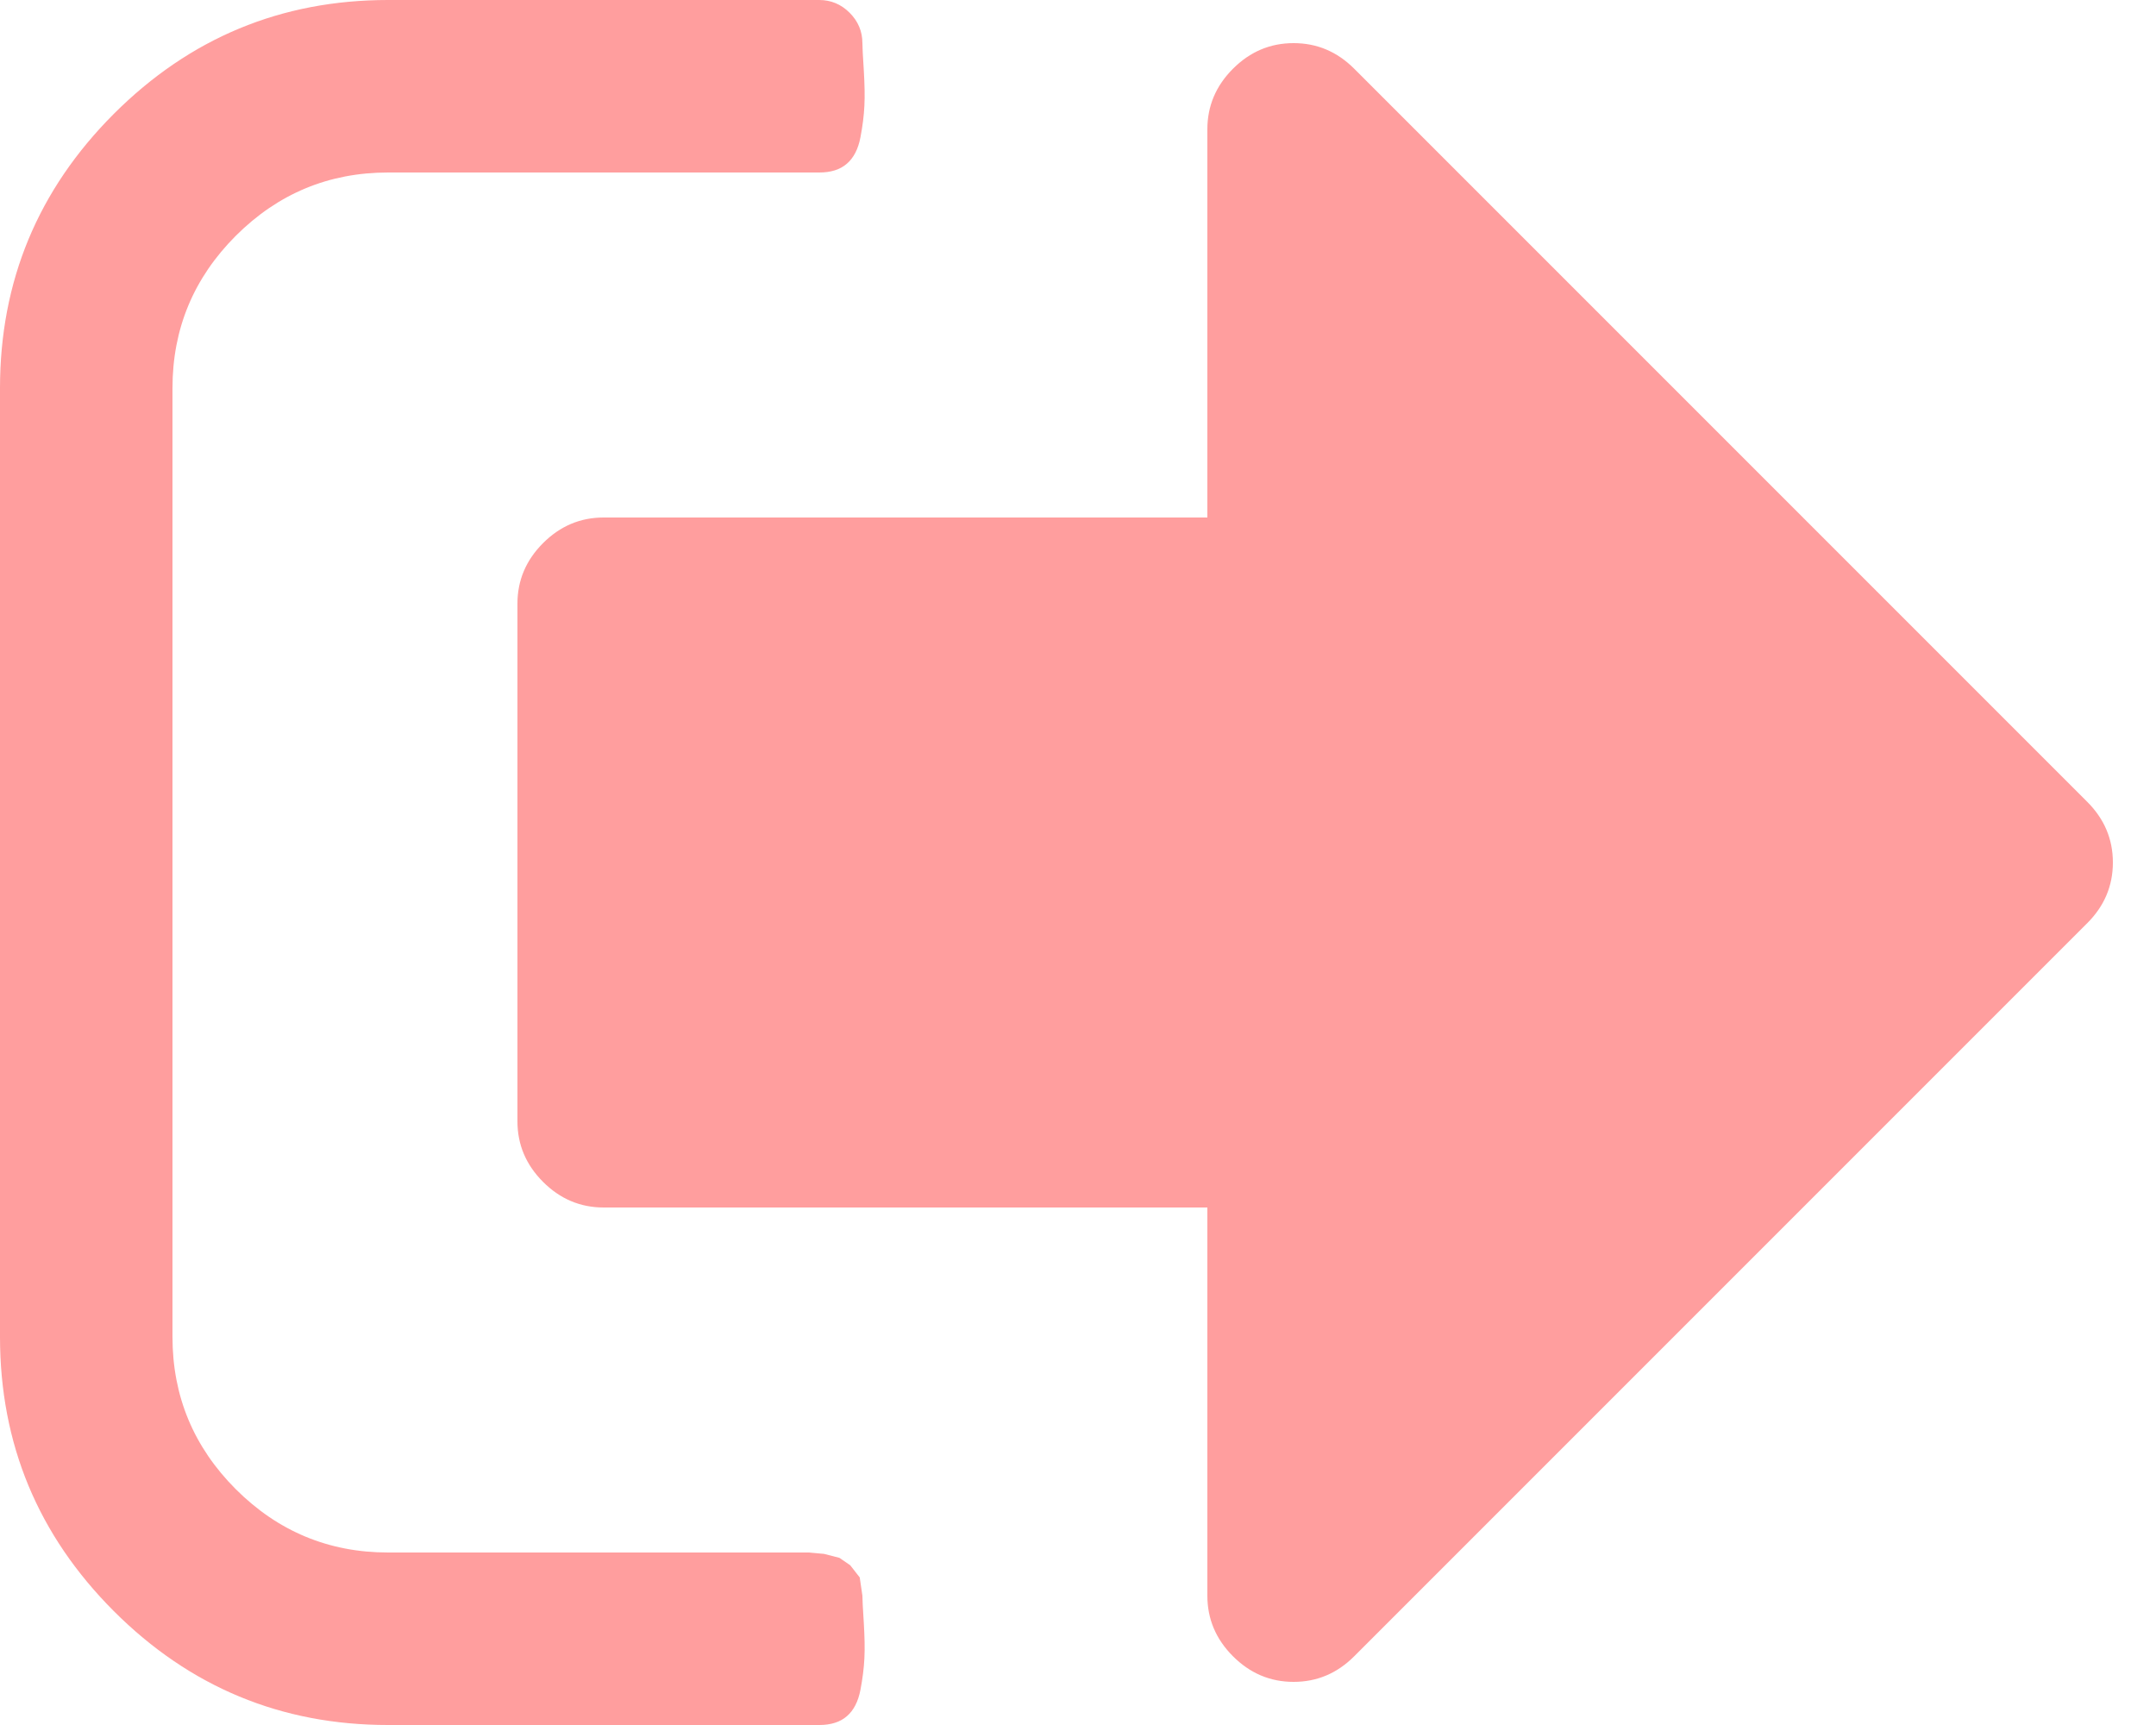
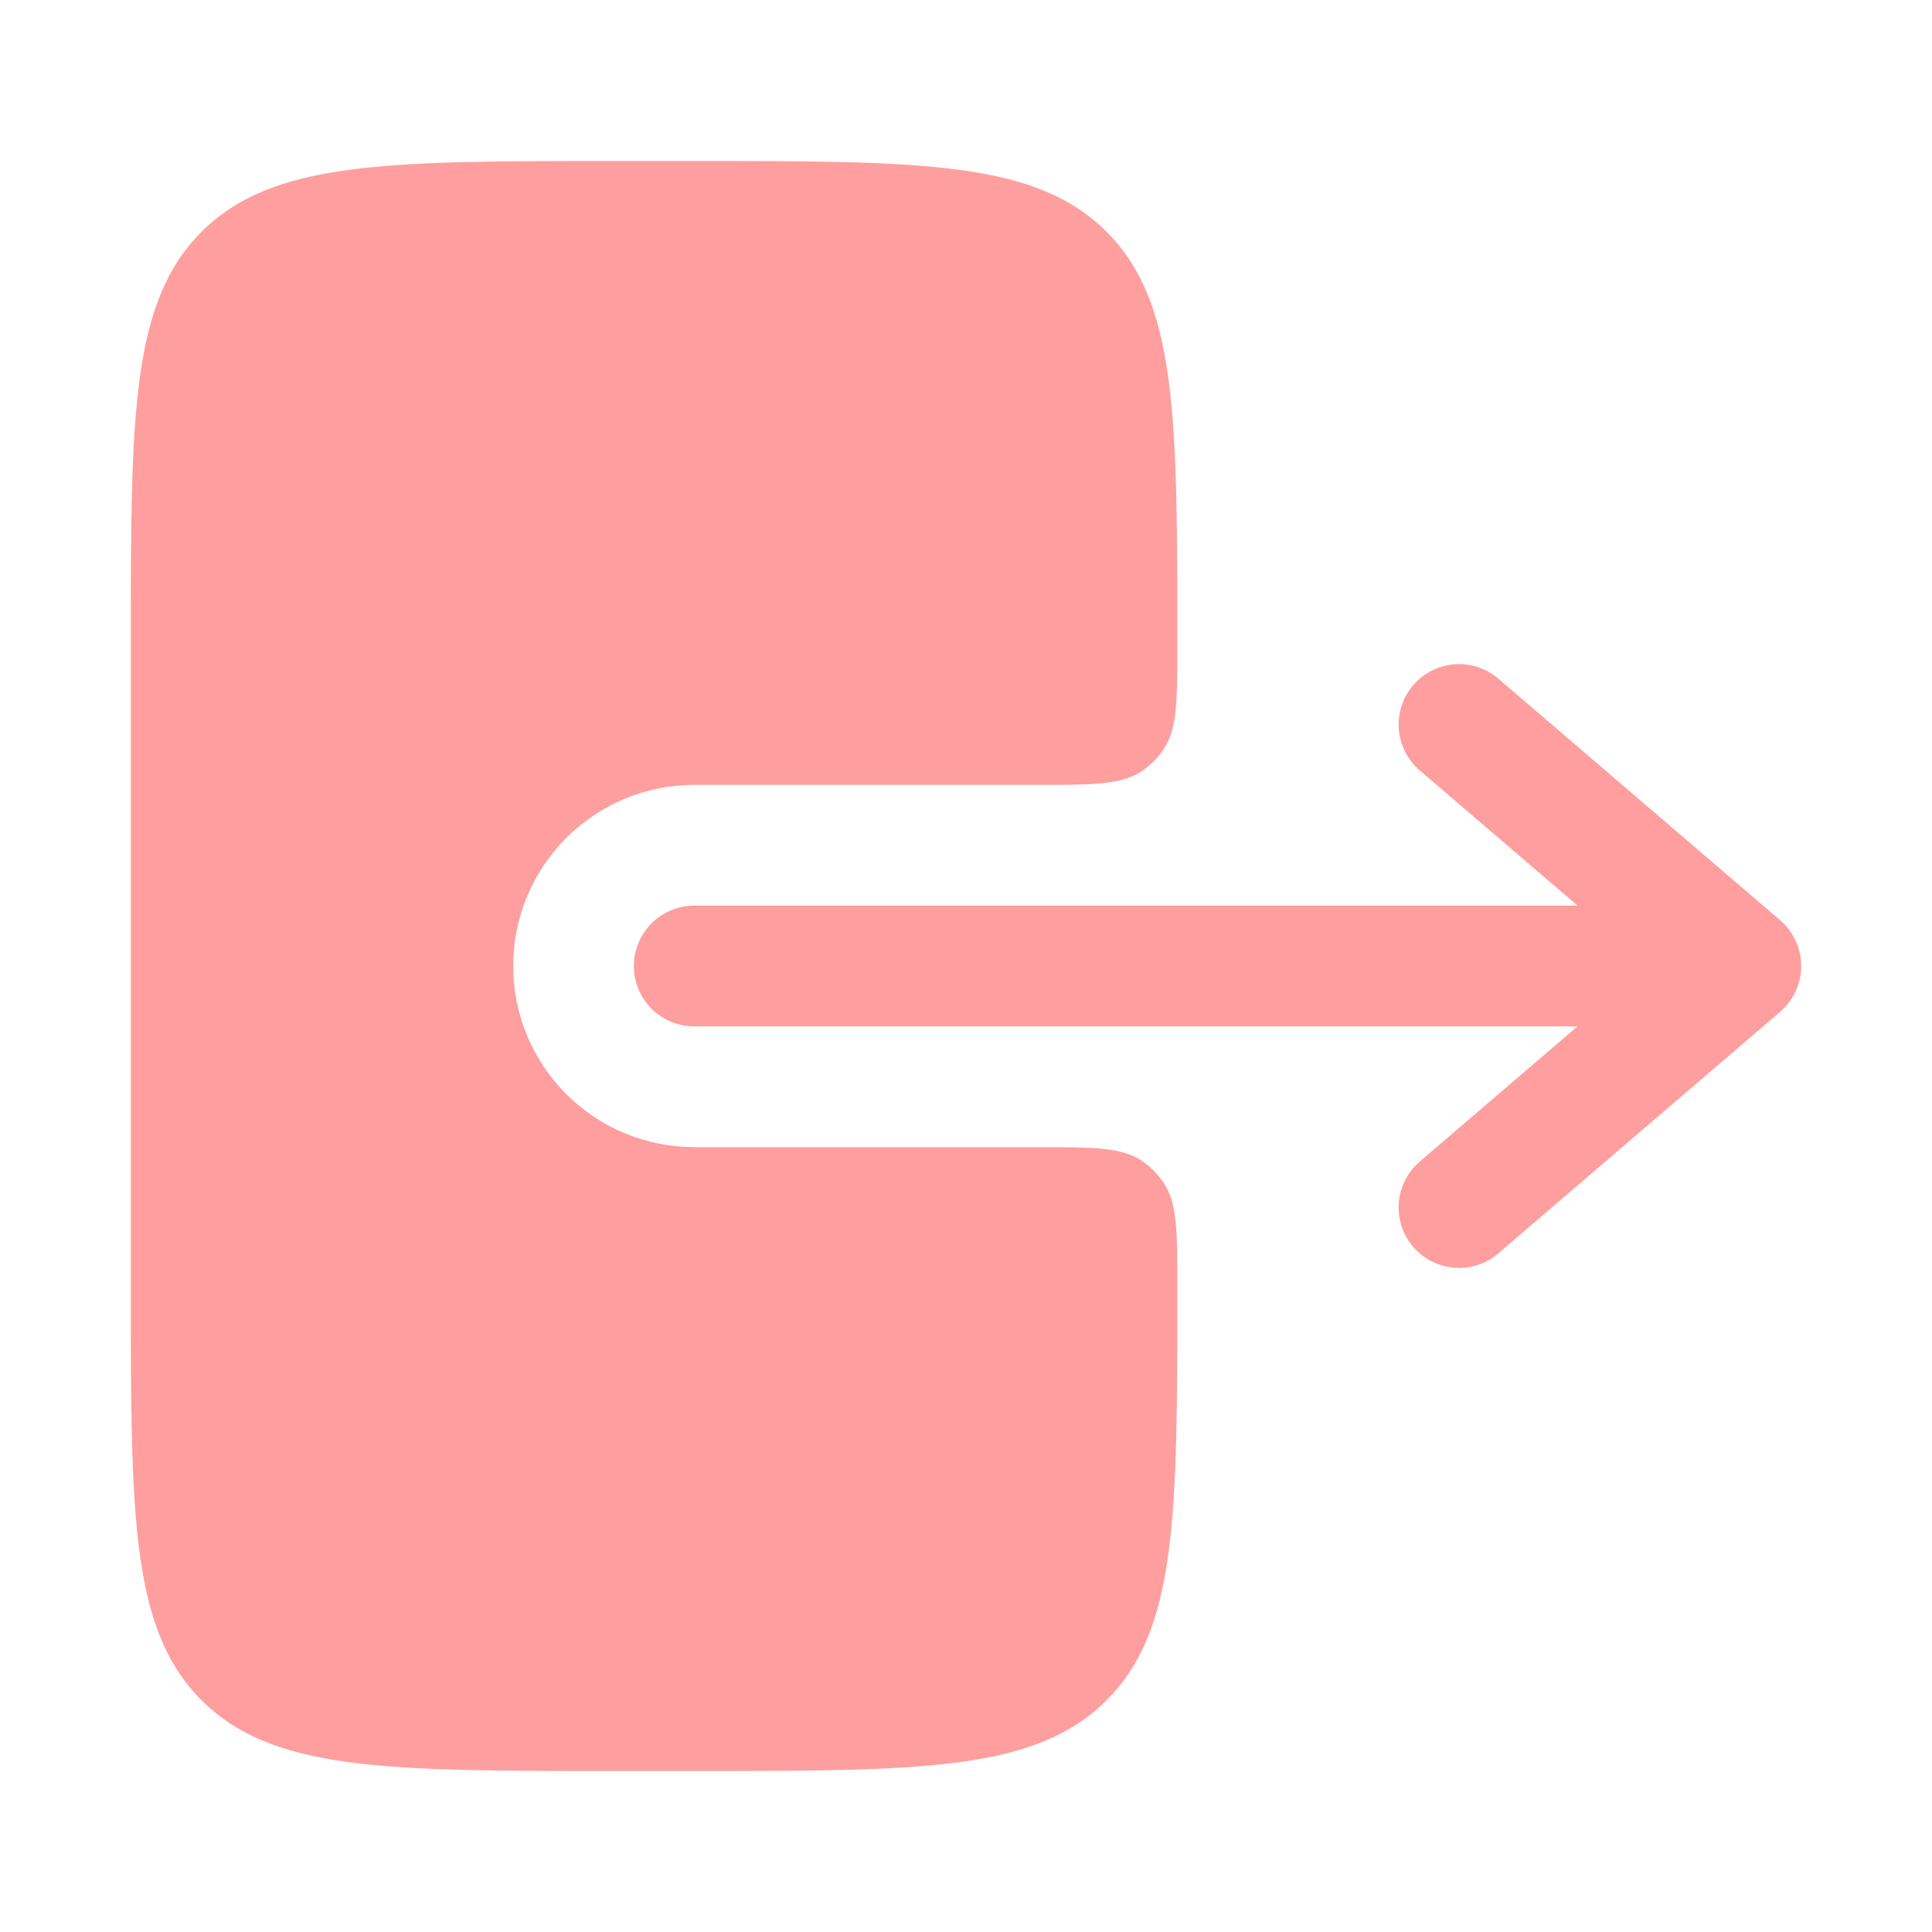
- <svg xmlns="http://www.w3.org/2000/svg" width="25" height="20" viewBox="0 0 25 20" fill="none">
-   <path d="M10 18.5C10 18.542 10.005 18.646 10.016 18.812C10.026 18.979 10.029 19.117 10.023 19.227C10.018 19.336 10.003 19.458 9.977 19.594C9.951 19.729 9.898 19.831 9.82 19.898C9.742 19.966 9.635 20 9.5 20H4.5C3.26 20 2.201 19.56 1.32 18.68C0.44 17.799 0 16.74 0 15.5V4.5C0 3.26 0.44 2.201 1.32 1.32C2.201 0.44 3.26 0 4.5 0H9.5C9.635 0 9.753 0.049 9.852 0.148C9.951 0.247 10 0.365 10 0.5C10 0.542 10.005 0.646 10.016 0.812C10.026 0.979 10.029 1.117 10.023 1.227C10.018 1.336 10.003 1.458 9.977 1.594C9.951 1.729 9.898 1.831 9.82 1.898C9.742 1.966 9.635 2 9.5 2H4.5C3.812 2 3.224 2.245 2.734 2.734C2.245 3.224 2 3.812 2 4.5V15.5C2 16.188 2.245 16.776 2.734 17.266C3.224 17.755 3.812 18 4.5 18H9.375L9.555 18.016L9.734 18.062L9.859 18.148L9.969 18.289L10 18.5ZM24.5 10C24.5 10.271 24.401 10.505 24.203 10.703L15.703 19.203C15.505 19.401 15.271 19.5 15 19.5C14.729 19.5 14.495 19.401 14.297 19.203C14.099 19.005 14 18.771 14 18.5V14H7C6.729 14 6.495 13.901 6.297 13.703C6.099 13.505 6 13.271 6 13V7C6 6.729 6.099 6.495 6.297 6.297C6.495 6.099 6.729 6 7 6H14V1.5C14 1.229 14.099 0.995 14.297 0.797C14.495 0.599 14.729 0.5 15 0.5C15.271 0.5 15.505 0.599 15.703 0.797L24.203 9.297C24.401 9.495 24.5 9.729 24.5 10Z" fill="#FF9E9E" />
+ <svg xmlns="http://www.w3.org/2000/svg" width="24" height="24" viewBox="0 0 24 24" fill="none">
+   <path fill-rule="evenodd" clip-rule="evenodd" d="M7.874 12C7.874 11.802 7.953 11.611 8.094 11.47C8.235 11.329 8.426 11.25 8.624 11.25H19.597L17.636 9.57C17.562 9.506 17.5 9.428 17.456 9.34C17.411 9.252 17.384 9.157 17.376 9.058C17.369 8.96 17.381 8.861 17.411 8.768C17.442 8.674 17.49 8.587 17.554 8.512C17.619 8.438 17.697 8.376 17.785 8.331C17.872 8.287 17.968 8.26 18.067 8.252C18.165 8.245 18.264 8.256 18.357 8.287C18.451 8.318 18.538 8.366 18.612 8.43L22.112 11.43C22.195 11.501 22.261 11.588 22.306 11.687C22.352 11.785 22.375 11.892 22.375 12C22.375 12.109 22.352 12.216 22.306 12.314C22.261 12.412 22.195 12.5 22.112 12.57L18.612 15.57C18.461 15.7 18.265 15.764 18.067 15.748C17.868 15.733 17.684 15.639 17.554 15.488C17.425 15.337 17.361 15.141 17.376 14.942C17.392 14.744 17.485 14.56 17.636 14.43L19.596 12.75H8.624C8.426 12.75 8.235 12.671 8.094 12.531C7.953 12.39 7.874 12.199 7.874 12Z" fill="#FF9E9E" />
+   <path d="M14.625 8C14.625 8.702 14.625 9.053 14.456 9.306C14.383 9.415 14.29 9.508 14.181 9.581C13.928 9.75 13.577 9.75 12.875 9.75H8.625C8.028 9.75 7.456 9.987 7.034 10.409C6.612 10.831 6.375 11.403 6.375 12C6.375 12.597 6.612 13.169 7.034 13.591C7.456 14.013 8.028 14.25 8.625 14.25H12.875C13.577 14.25 13.928 14.25 14.181 14.418C14.29 14.491 14.383 14.585 14.456 14.694C14.625 14.947 14.625 15.298 14.625 16C14.625 18.828 14.625 20.243 13.746 21.121C12.868 22 11.454 22 8.626 22H7.626C4.796 22 3.383 22 2.504 21.121C1.625 20.243 1.625 18.828 1.625 16V8C1.625 5.172 1.625 3.757 2.504 2.879C3.383 2.001 4.797 2 7.625 2H8.625C11.454 2 12.868 2 13.746 2.879C14.625 3.757 14.625 5.172 14.625 8Z" fill="#FF9E9E" />
</svg>
